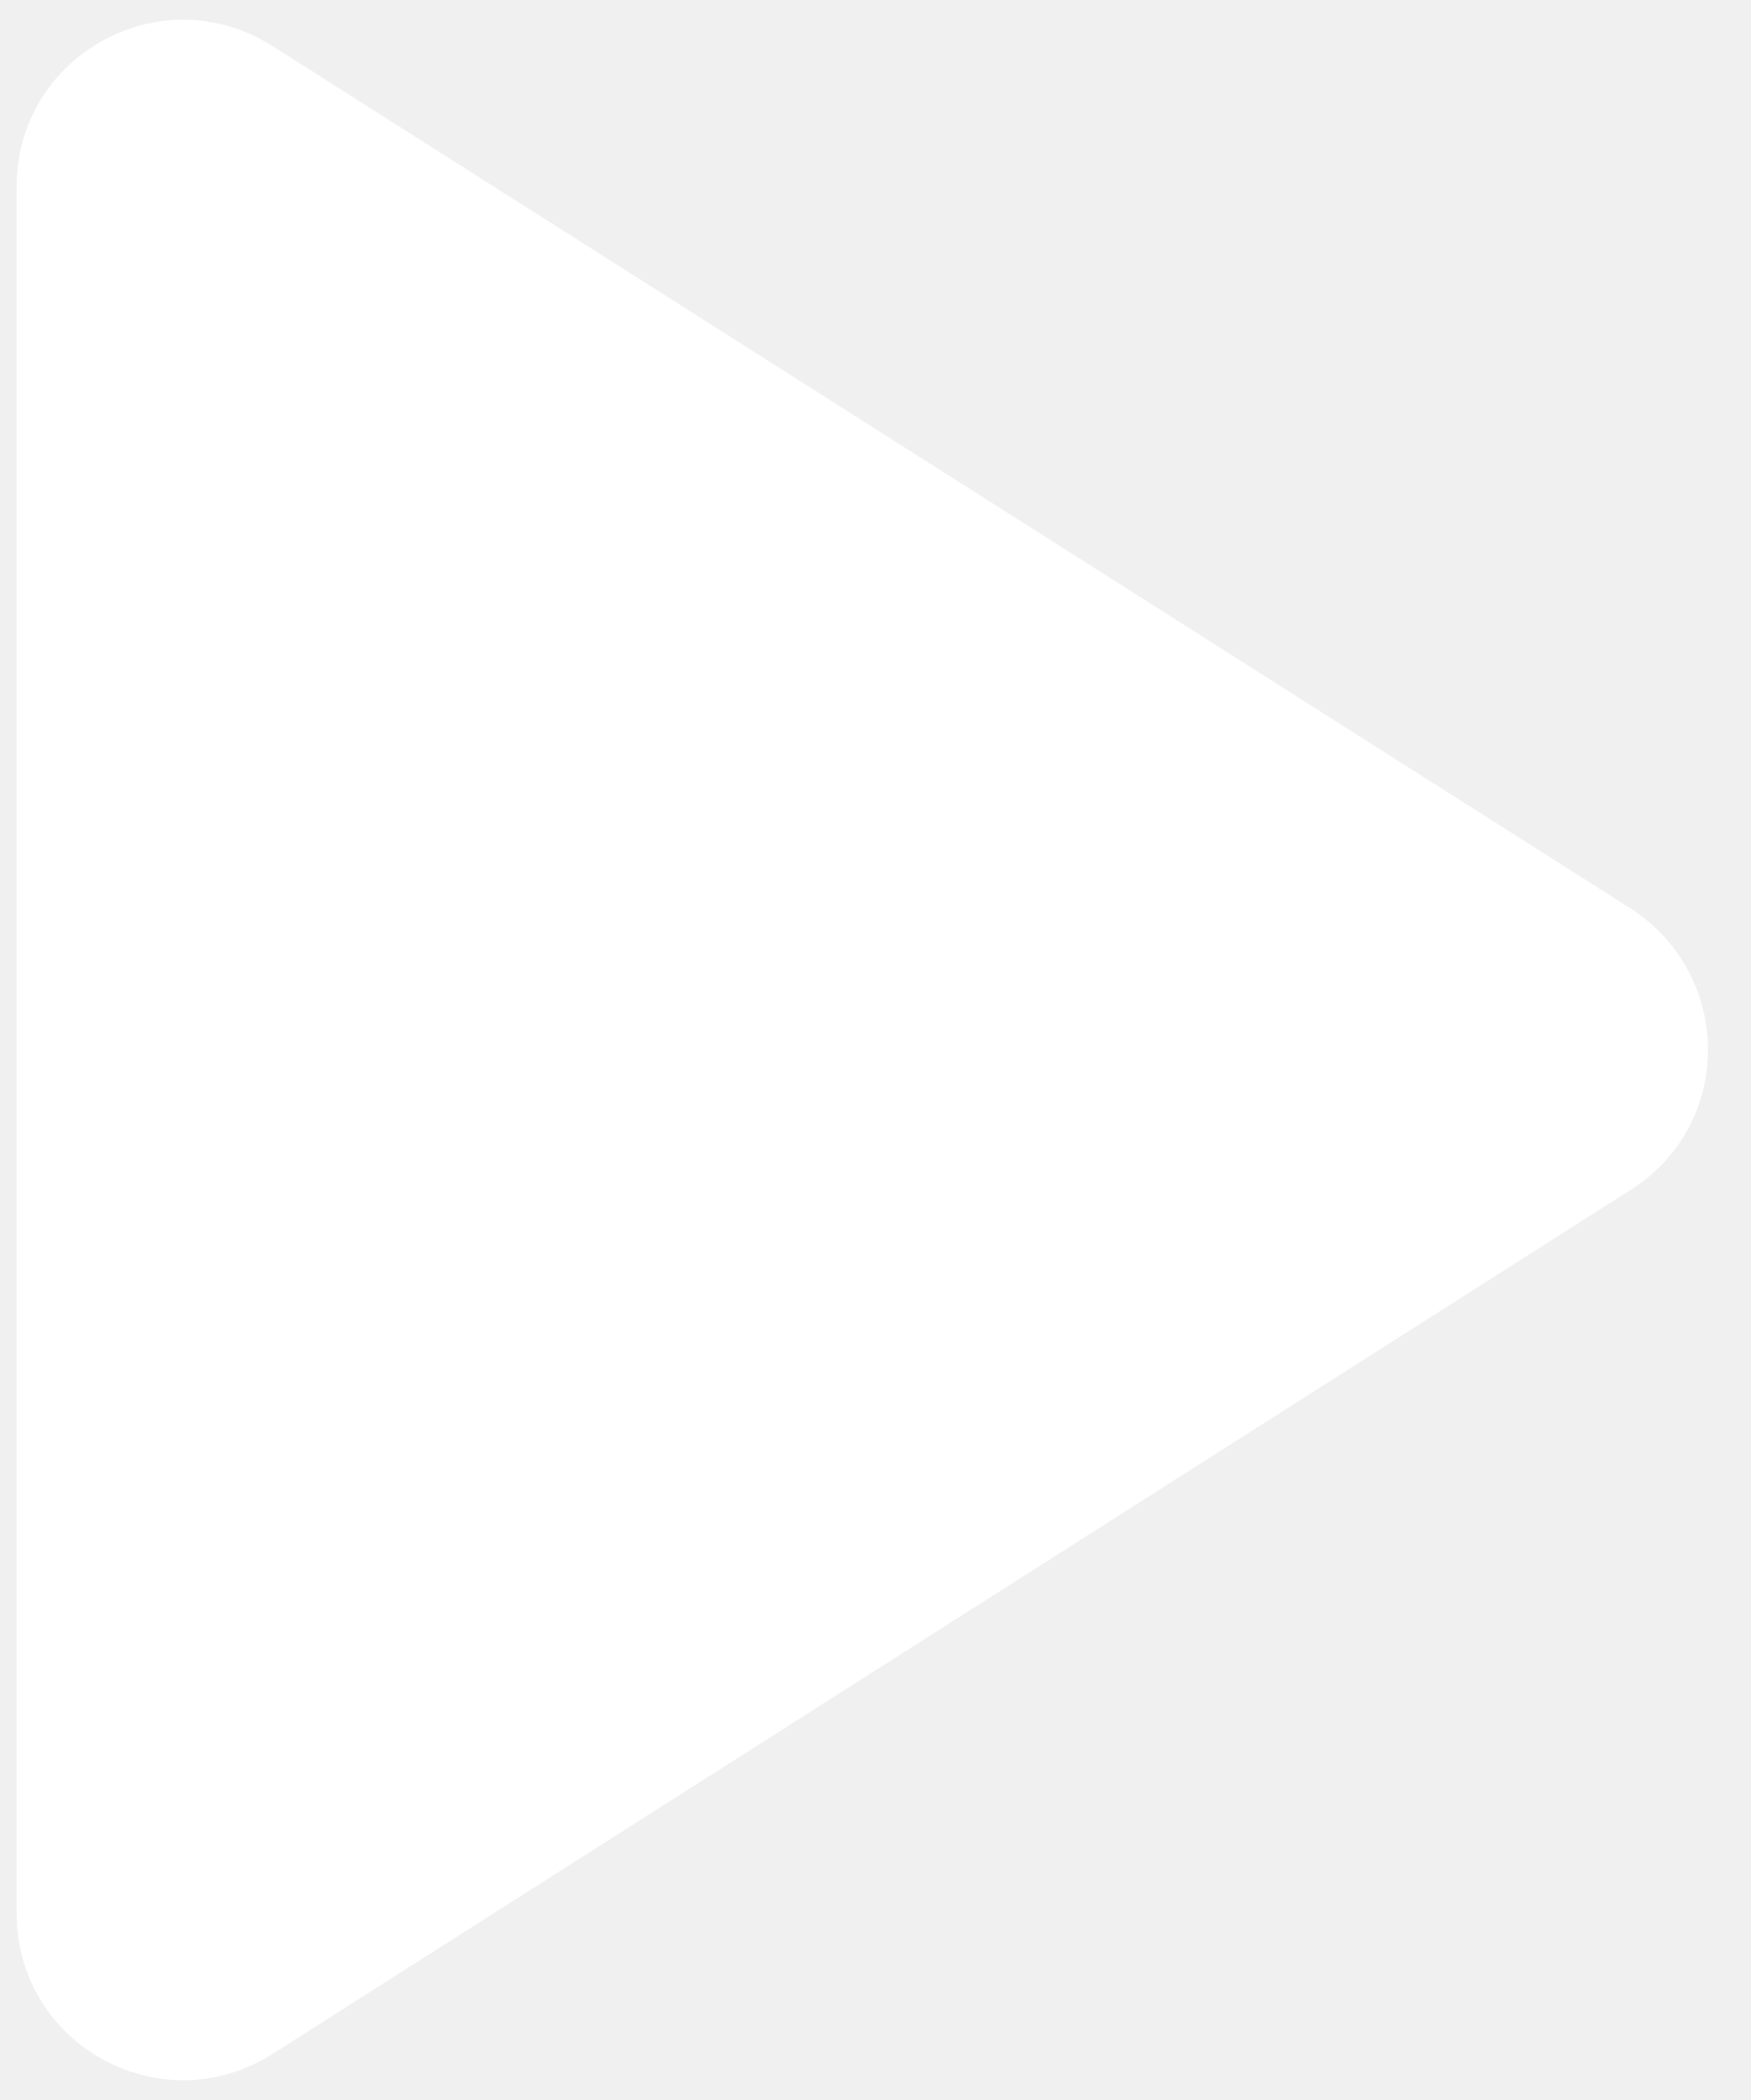
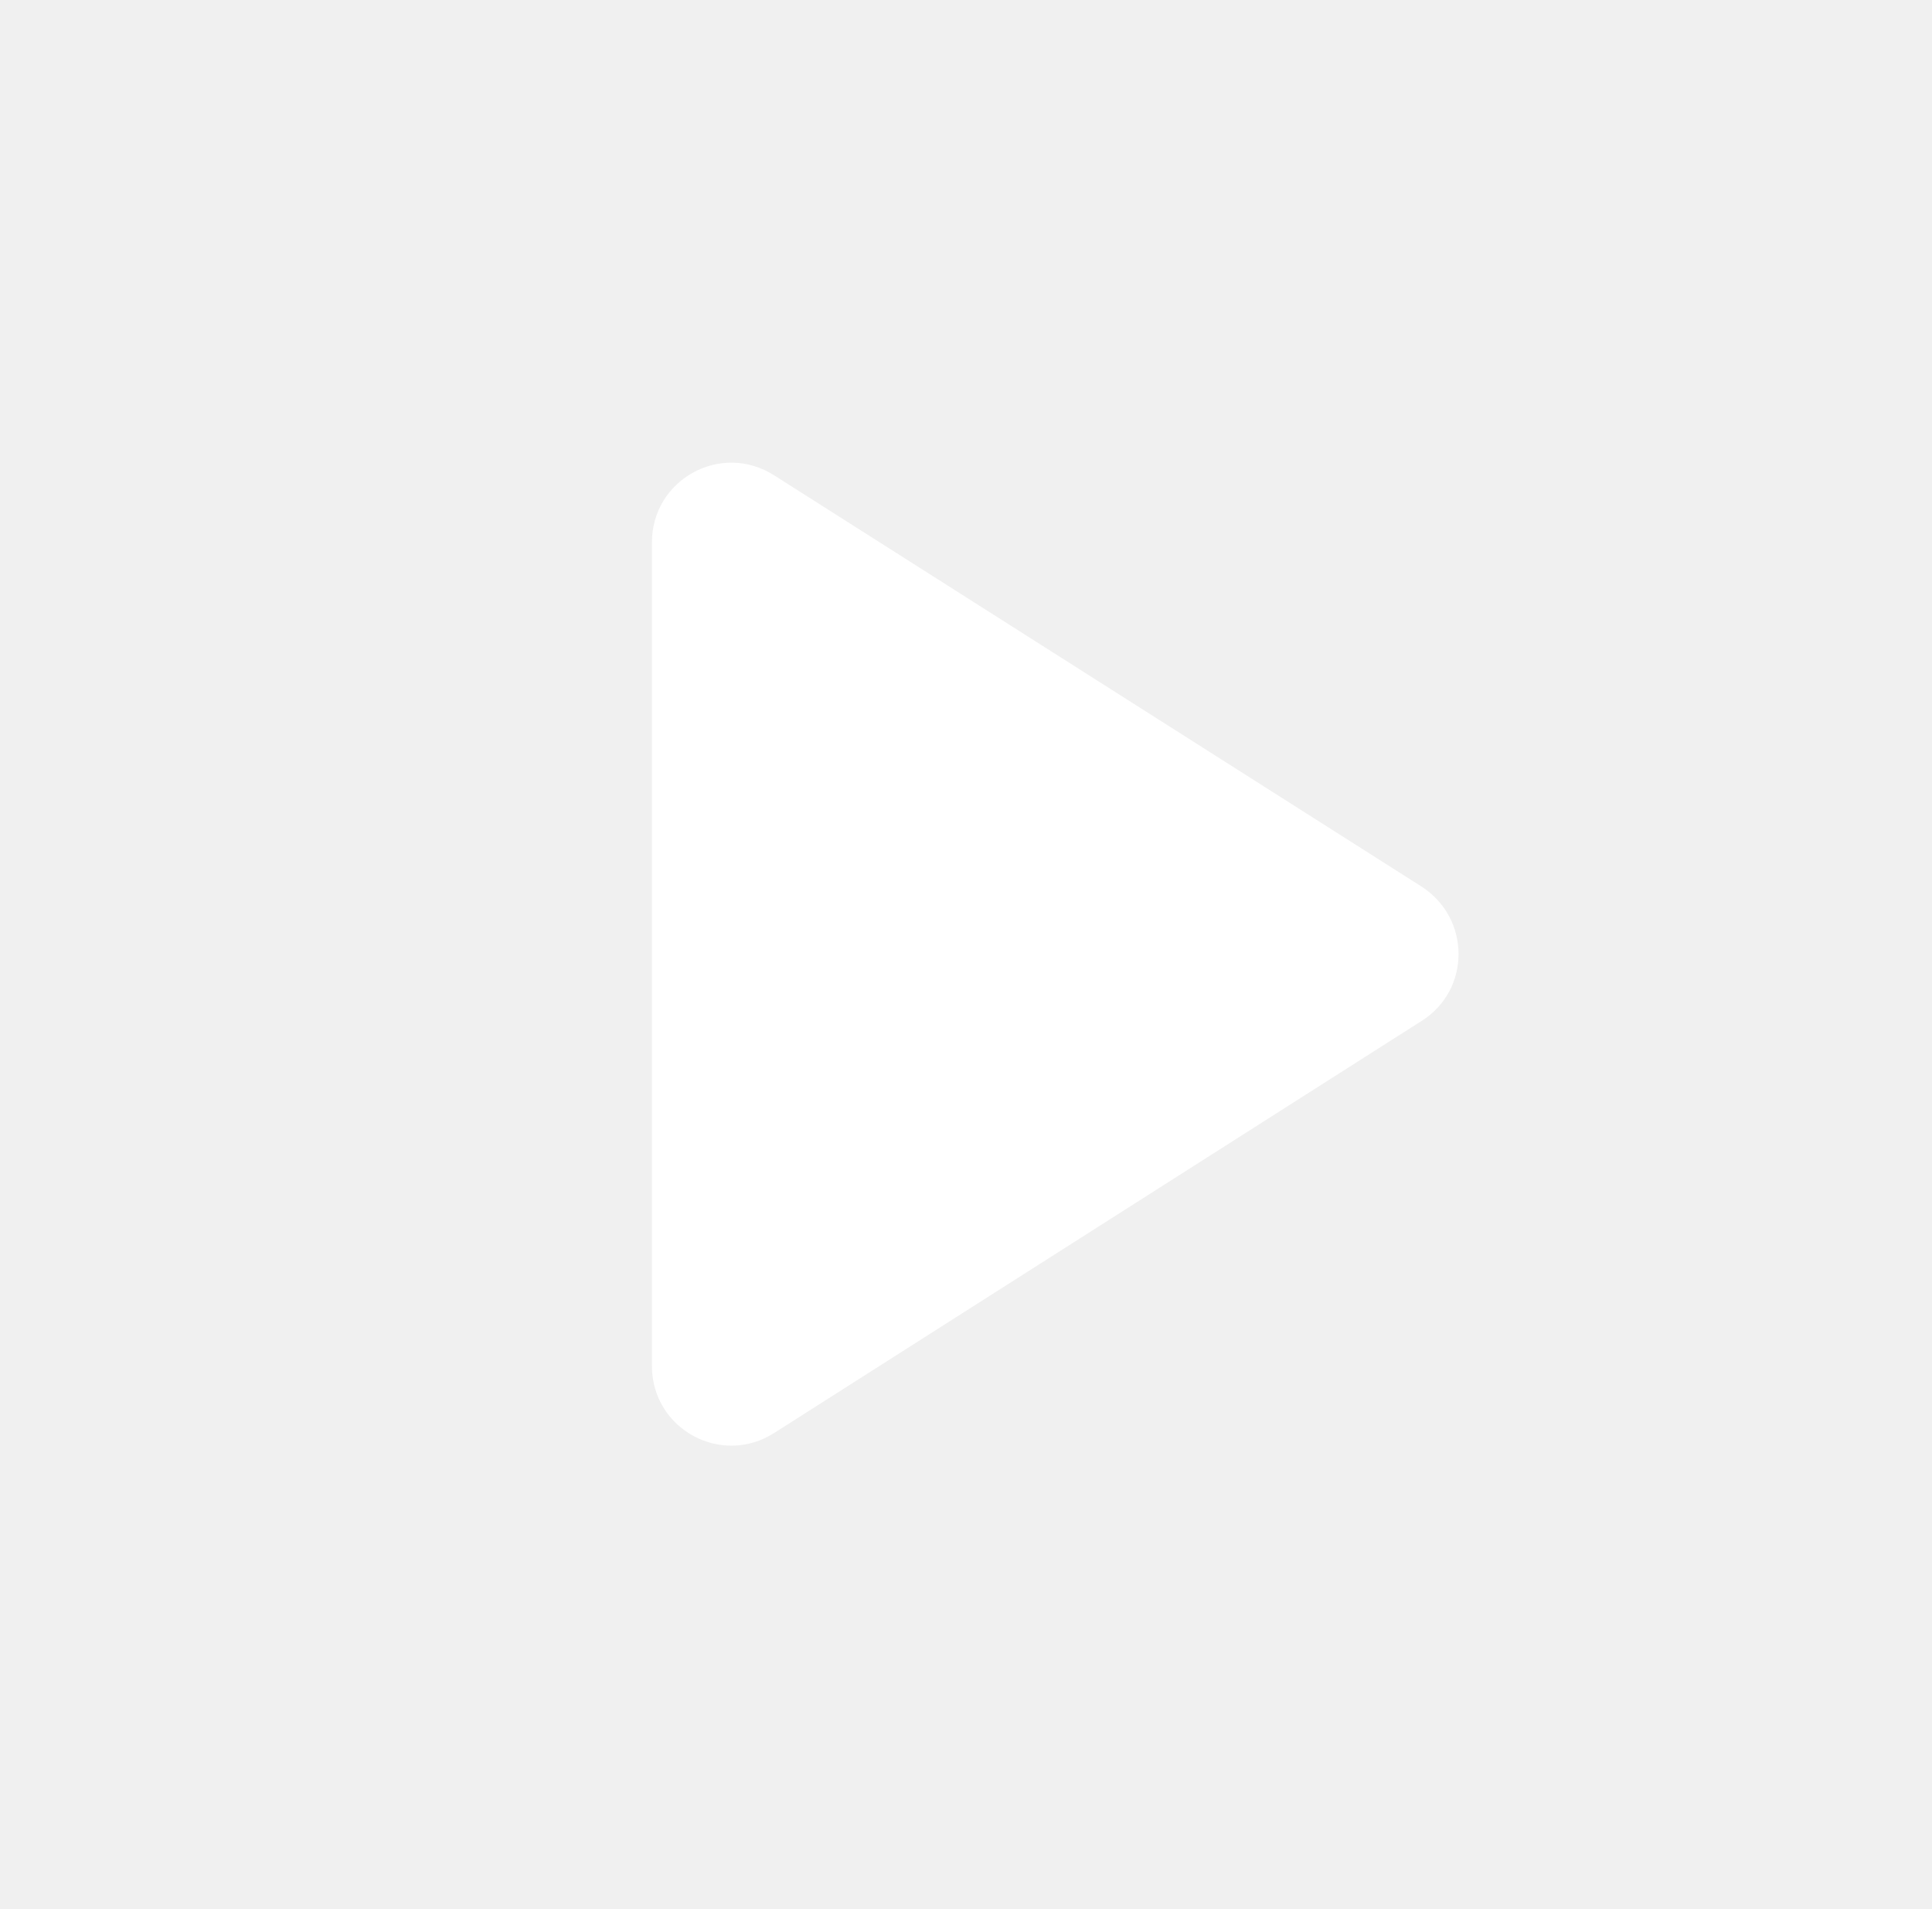
- <svg xmlns="http://www.w3.org/2000/svg" width="35" height="42" viewBox="0 0 35 42" fill="none">
-   <path d="M0.333 3.733V38.267C0.333 40.9 3.233 42.5 5.467 41.067L32.6 23.8C34.667 22.5 34.667 19.5 32.6 18.167L5.467 0.933C3.233 -0.5 0.333 1.1 0.333 3.733Z" fill="white" />
+ <svg xmlns="http://www.w3.org/2000/svg" width="81" height="80" viewBox="0 0 81 80" fill="none">
+   <path d="M27.333 22.733V57.267C27.333 59.9 30.233 61.5 32.467 60.067L59.6 42.8C61.667 41.5 61.667 38.5 59.6 37.167L32.467 19.933C30.233 18.5 27.333 20.1 27.333 22.733Z" fill="white" />
</svg>
